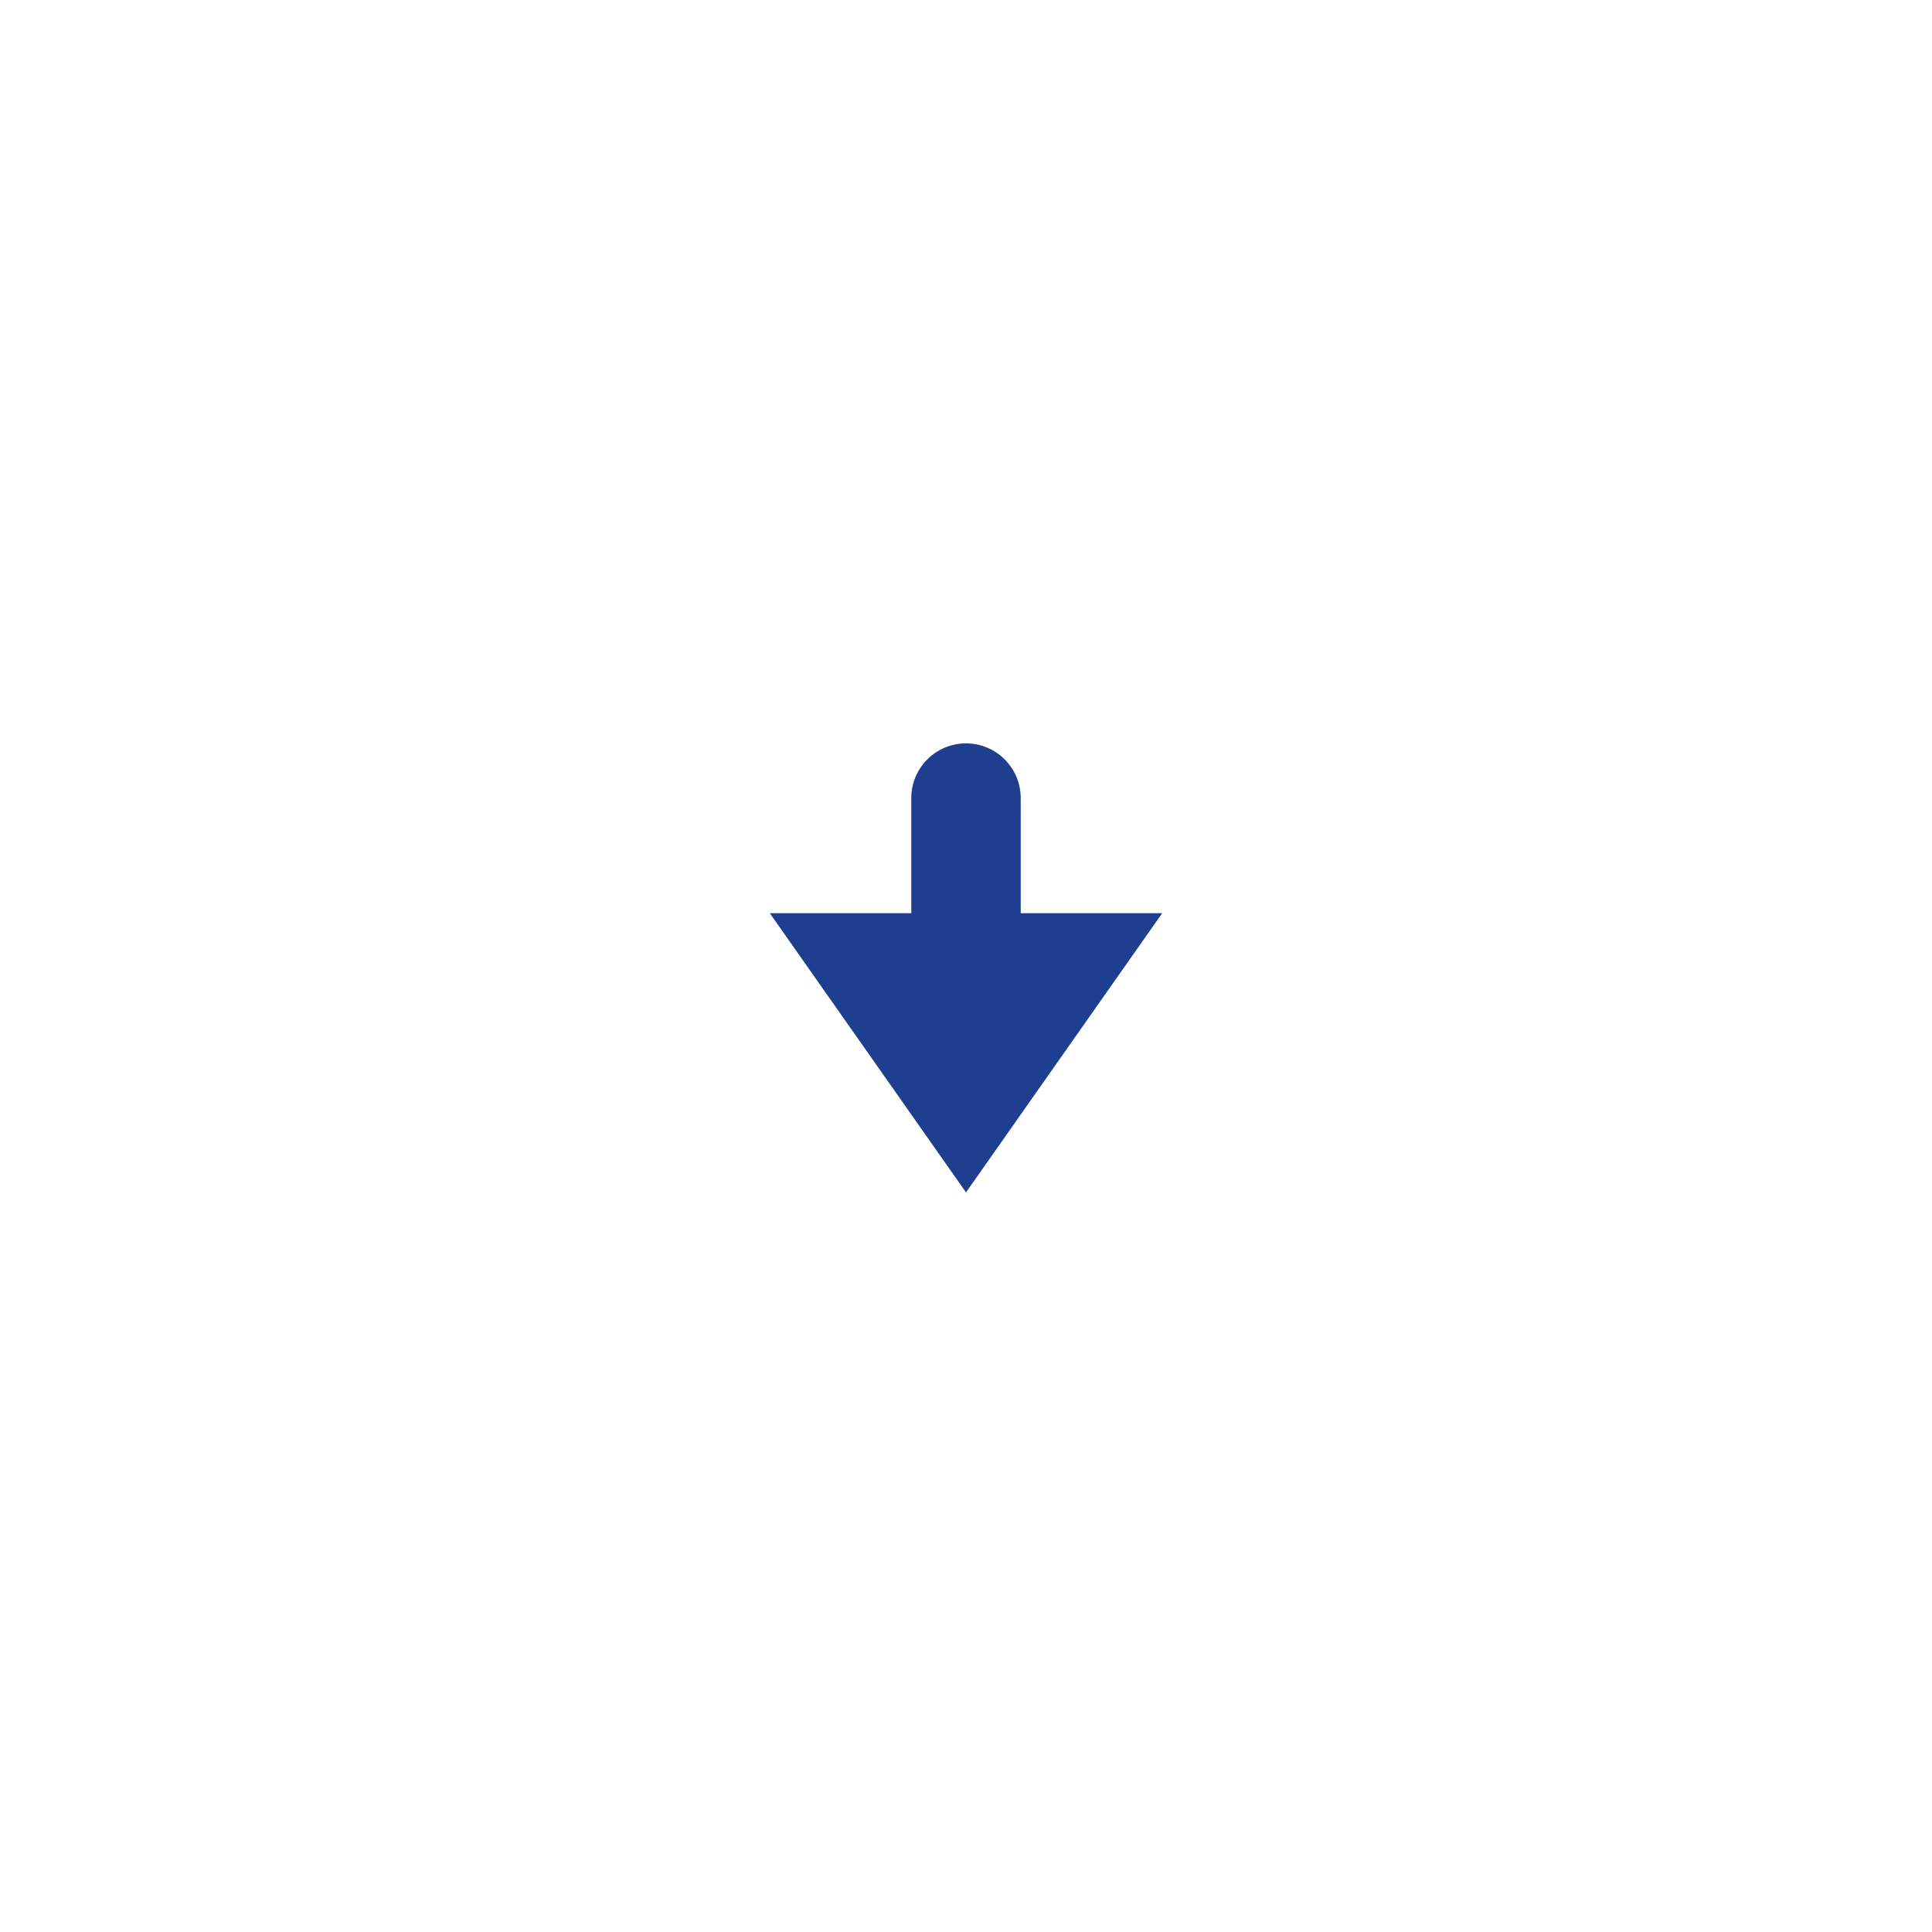
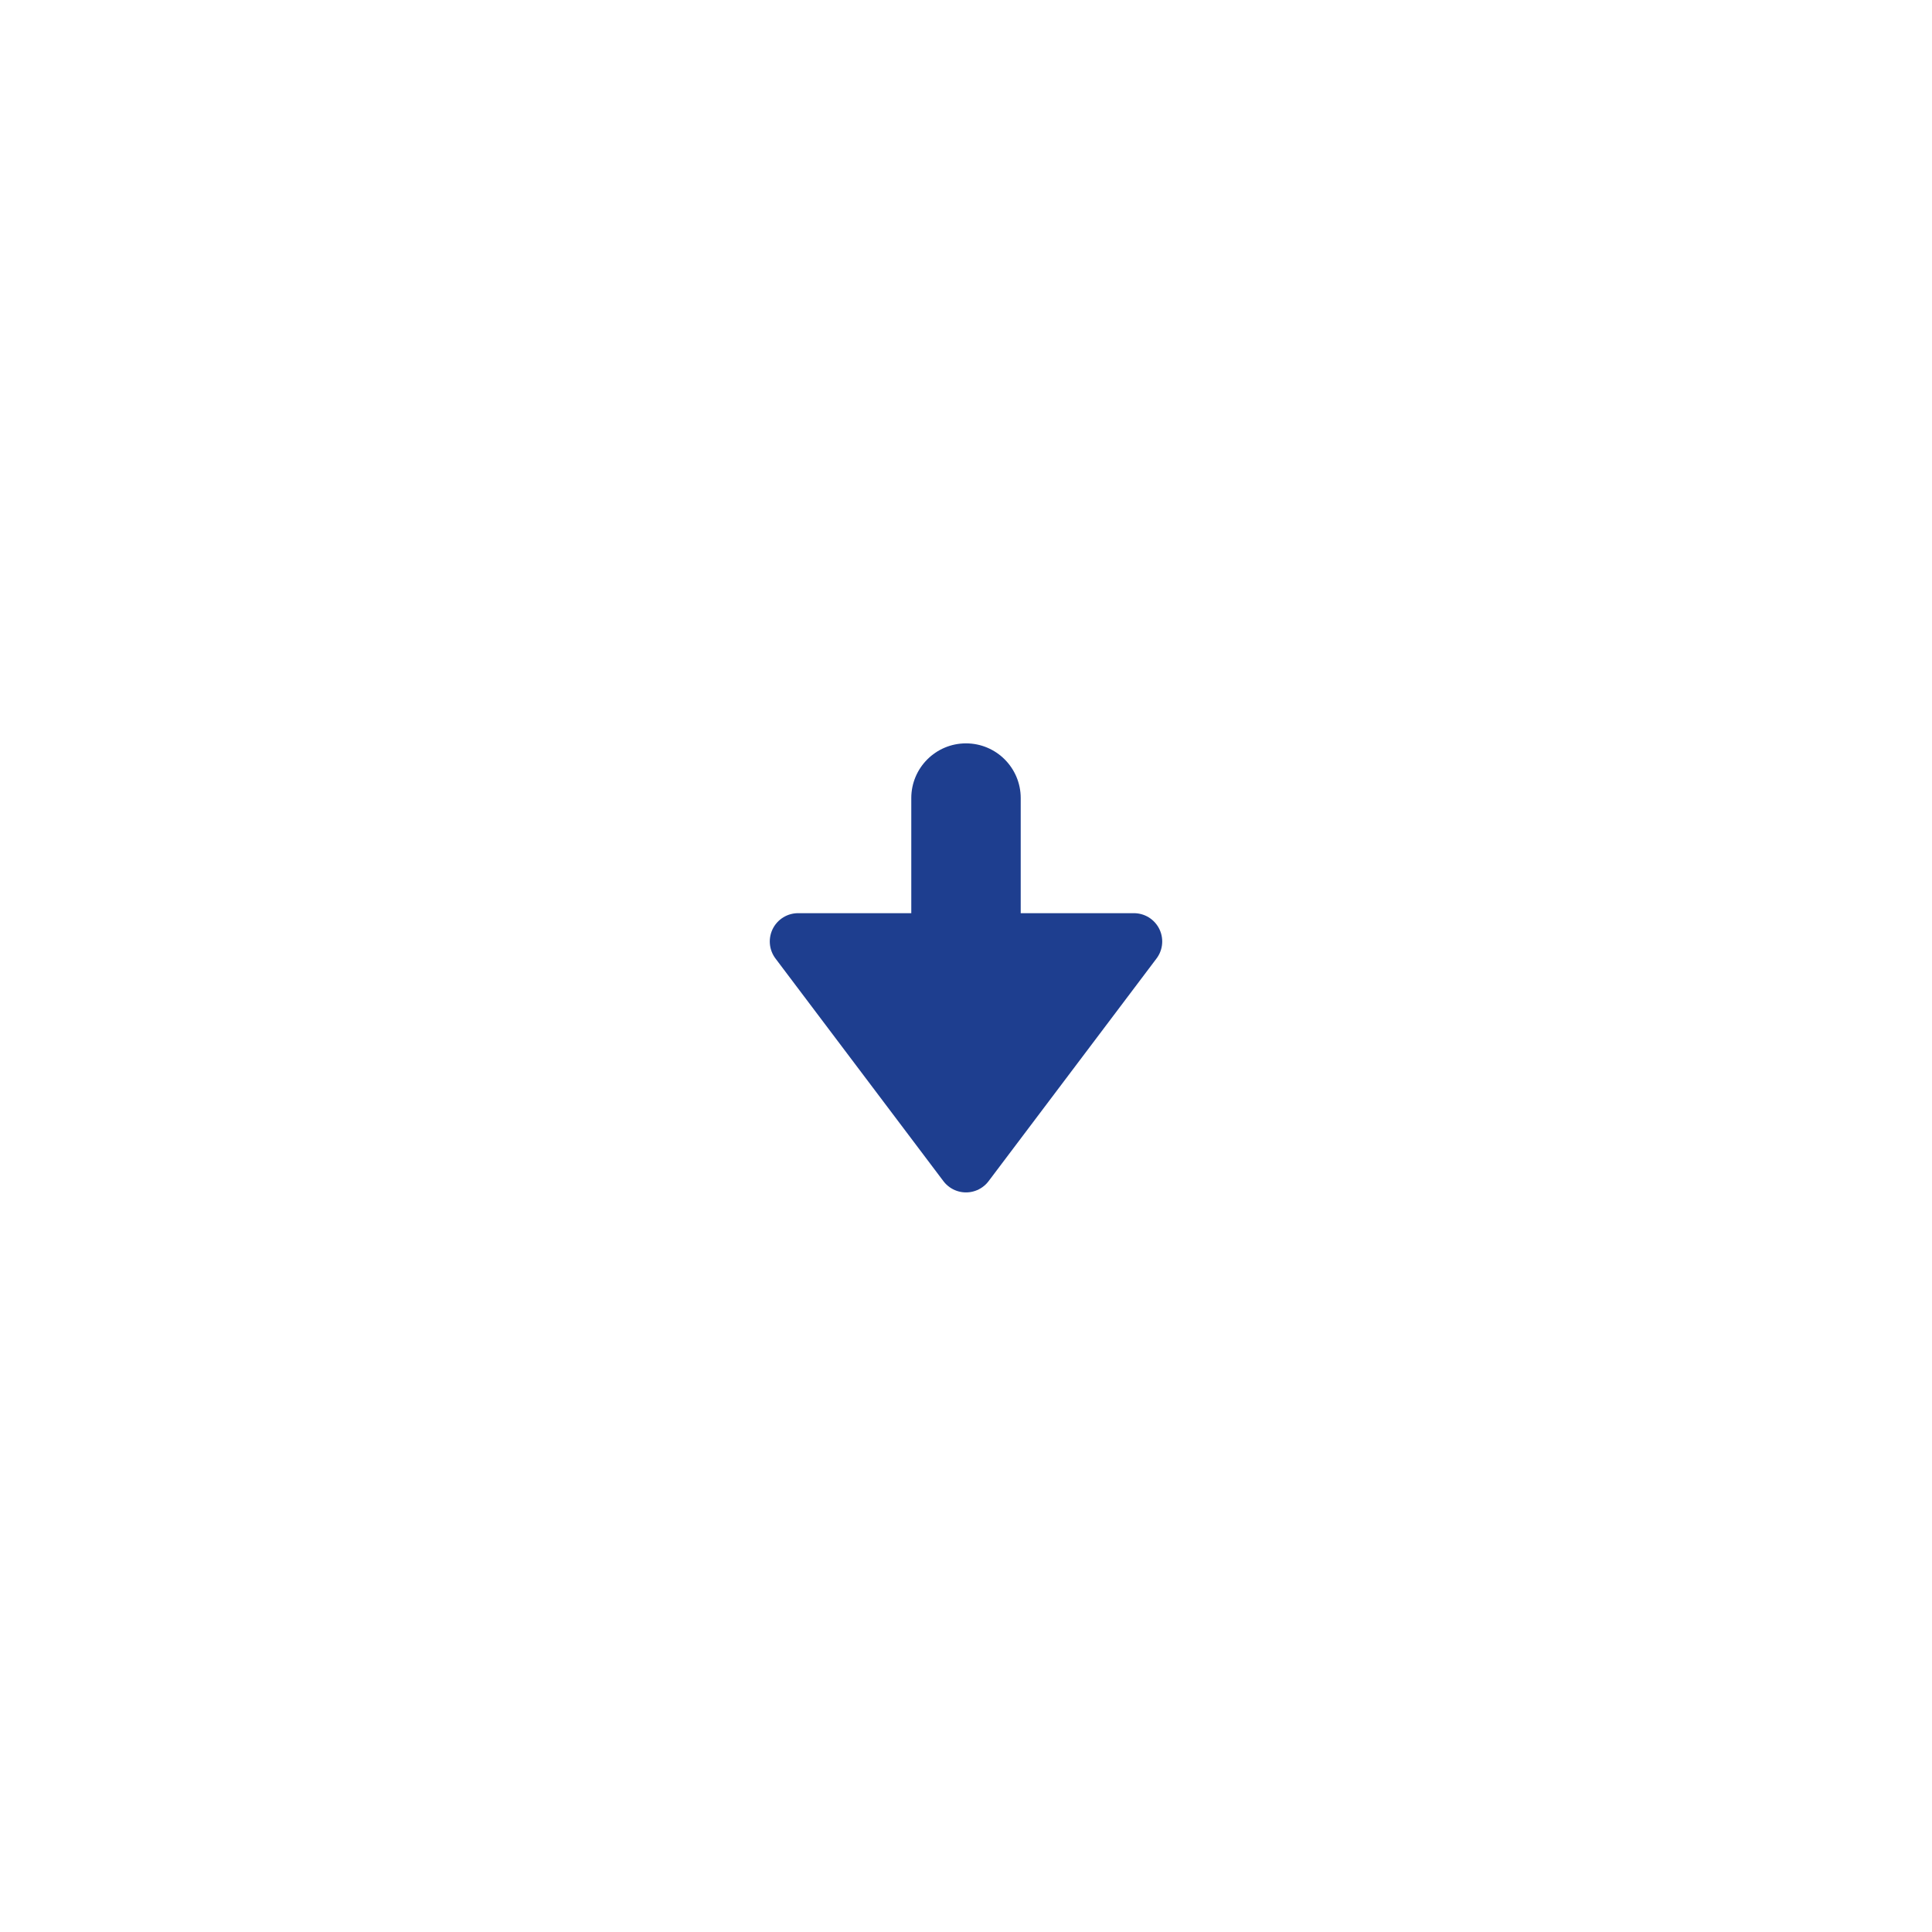
<svg xmlns="http://www.w3.org/2000/svg" width="1024" height="1024" viewBox="0 0 1024 1024">
-   <g fill="#1E3E8F">
-     <rect x="483.0" y="394.0" width="58.0" height="124.0" rx="29.0" />
-     <path d="M 408.0 484.0 L 512.0 632.0 L 616.0 484.0 Z" />
+   <g fill="#1E3E8F" stroke="#1E3E8F" stroke-width="30.0" stroke-linejoin="round" stroke-linecap="round">
+     <rect x="483.0" y="394.0" width="58" height="124.0" rx="29" stroke="none" />
+     <path d="M 423.0 499.0 L 512 617.0 L 601.0 499.0 Z" />
  </g>
</svg>
